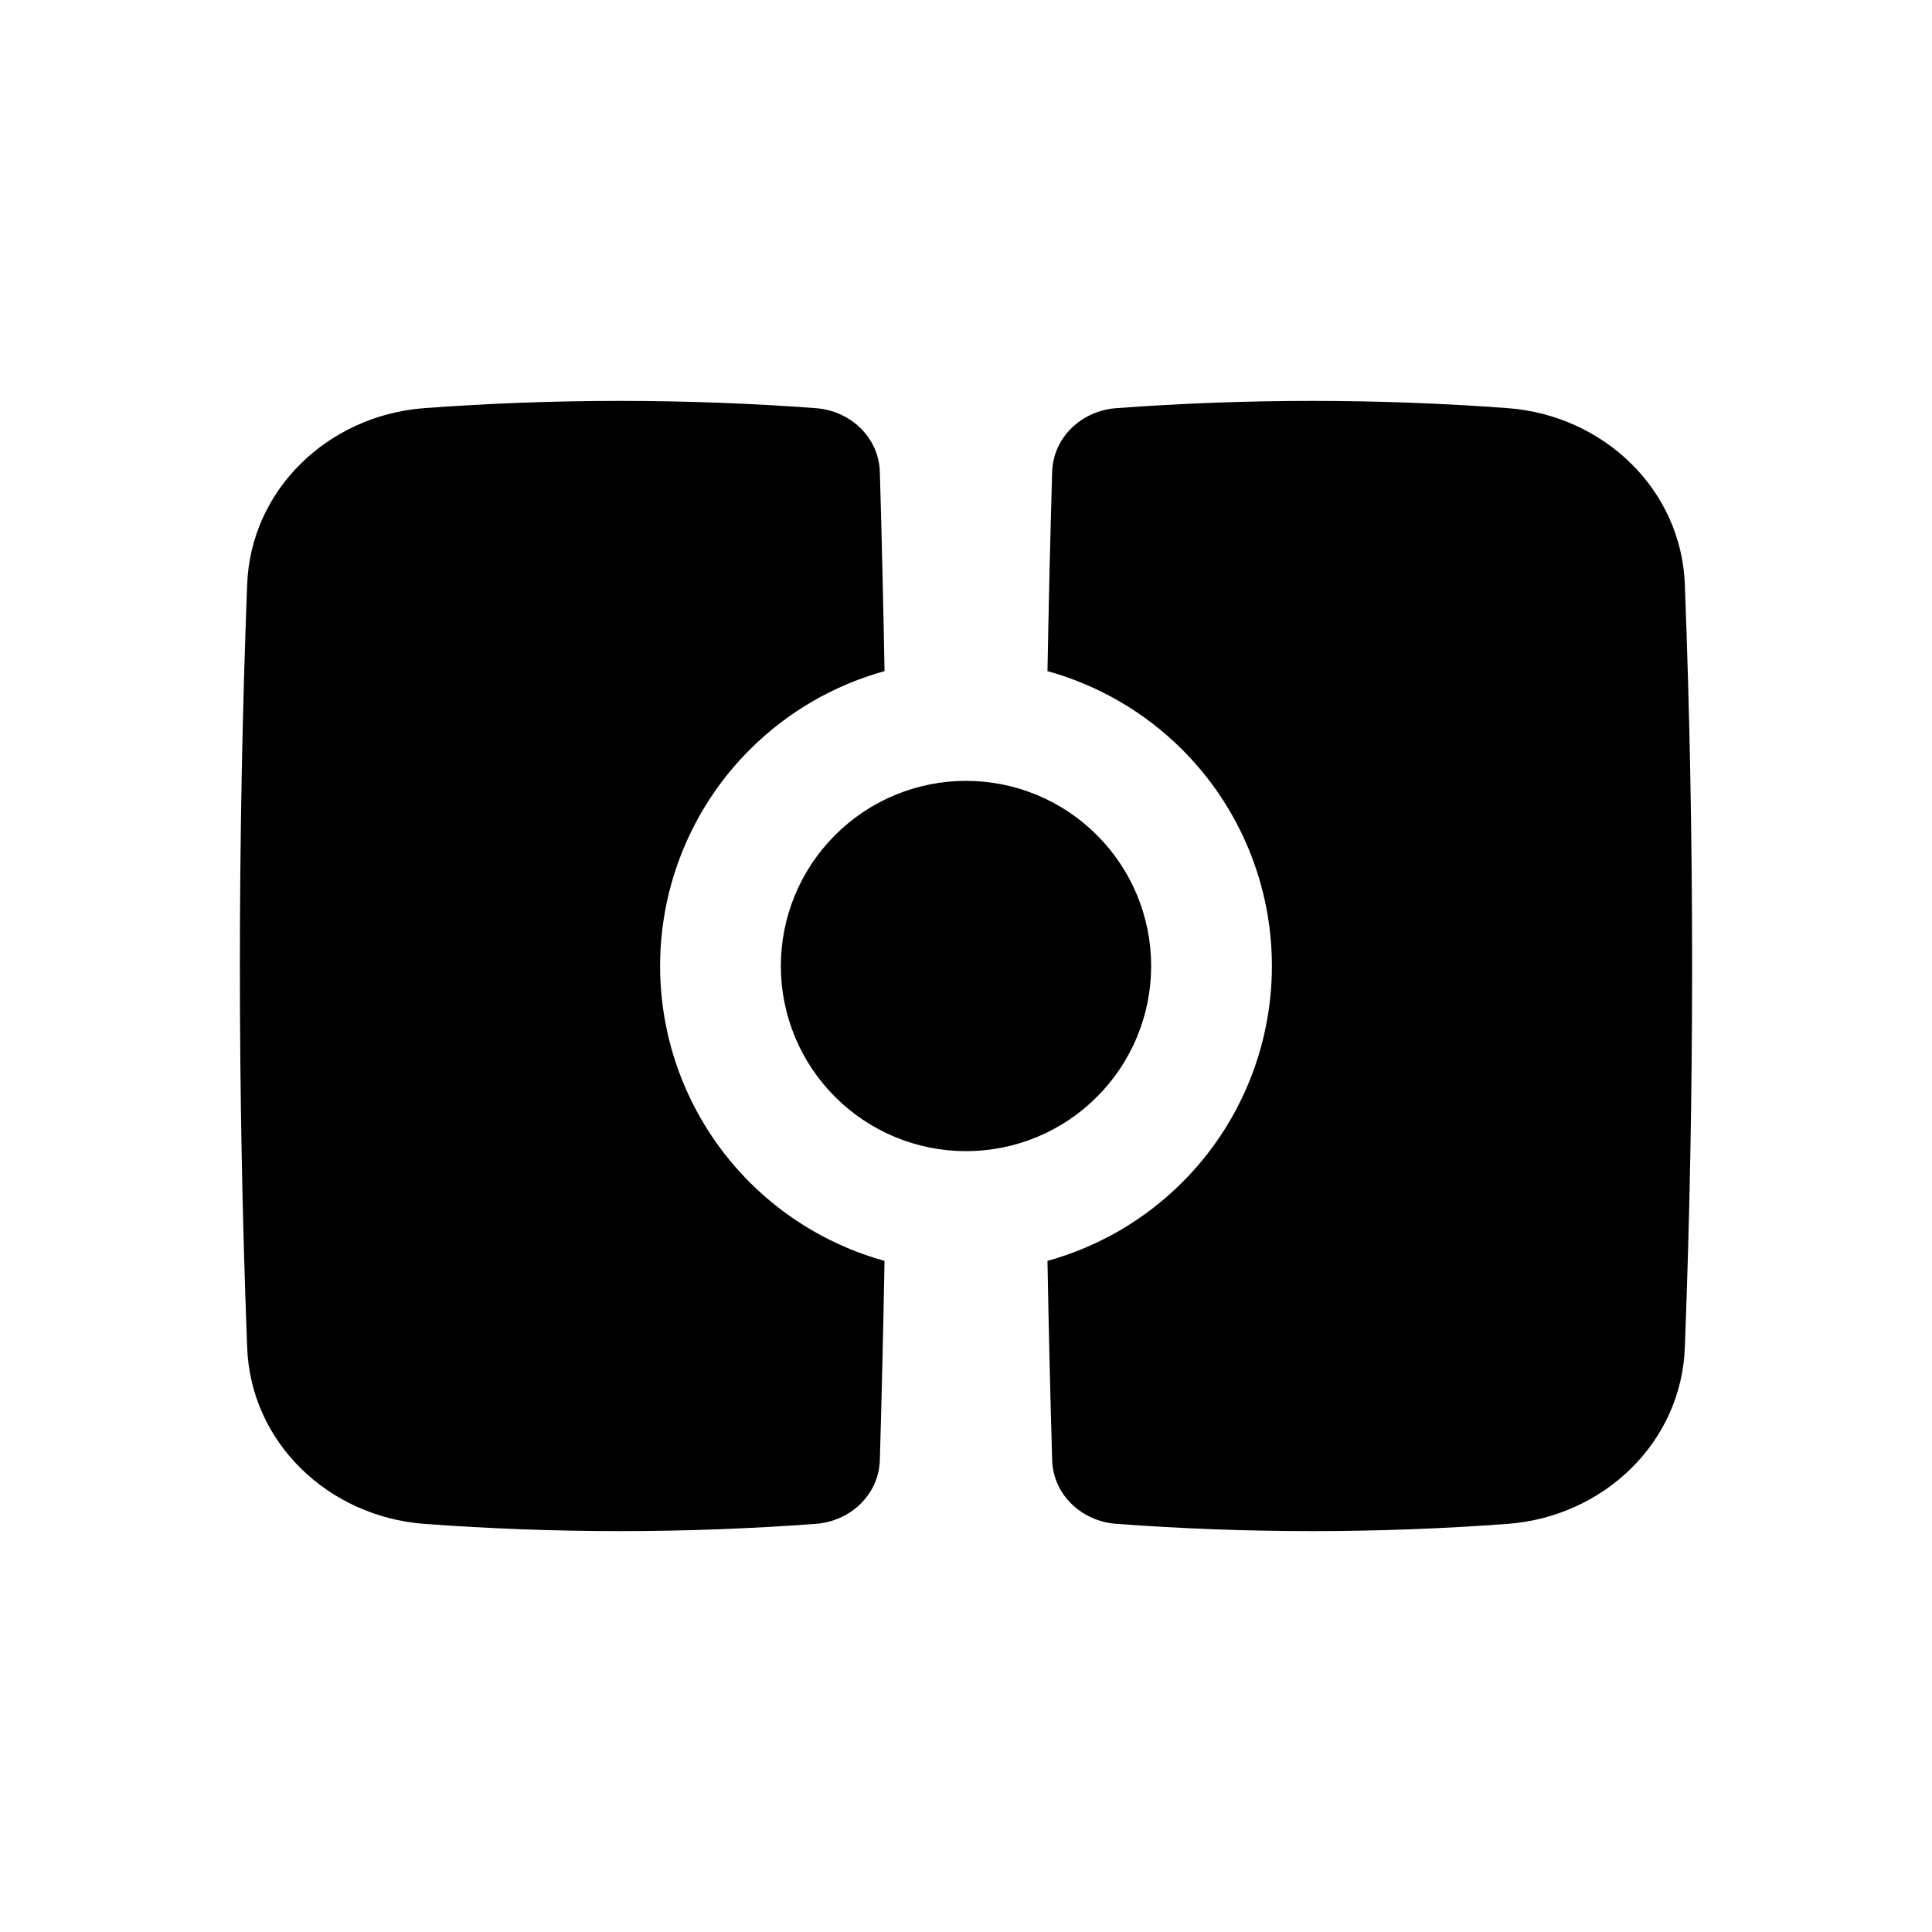
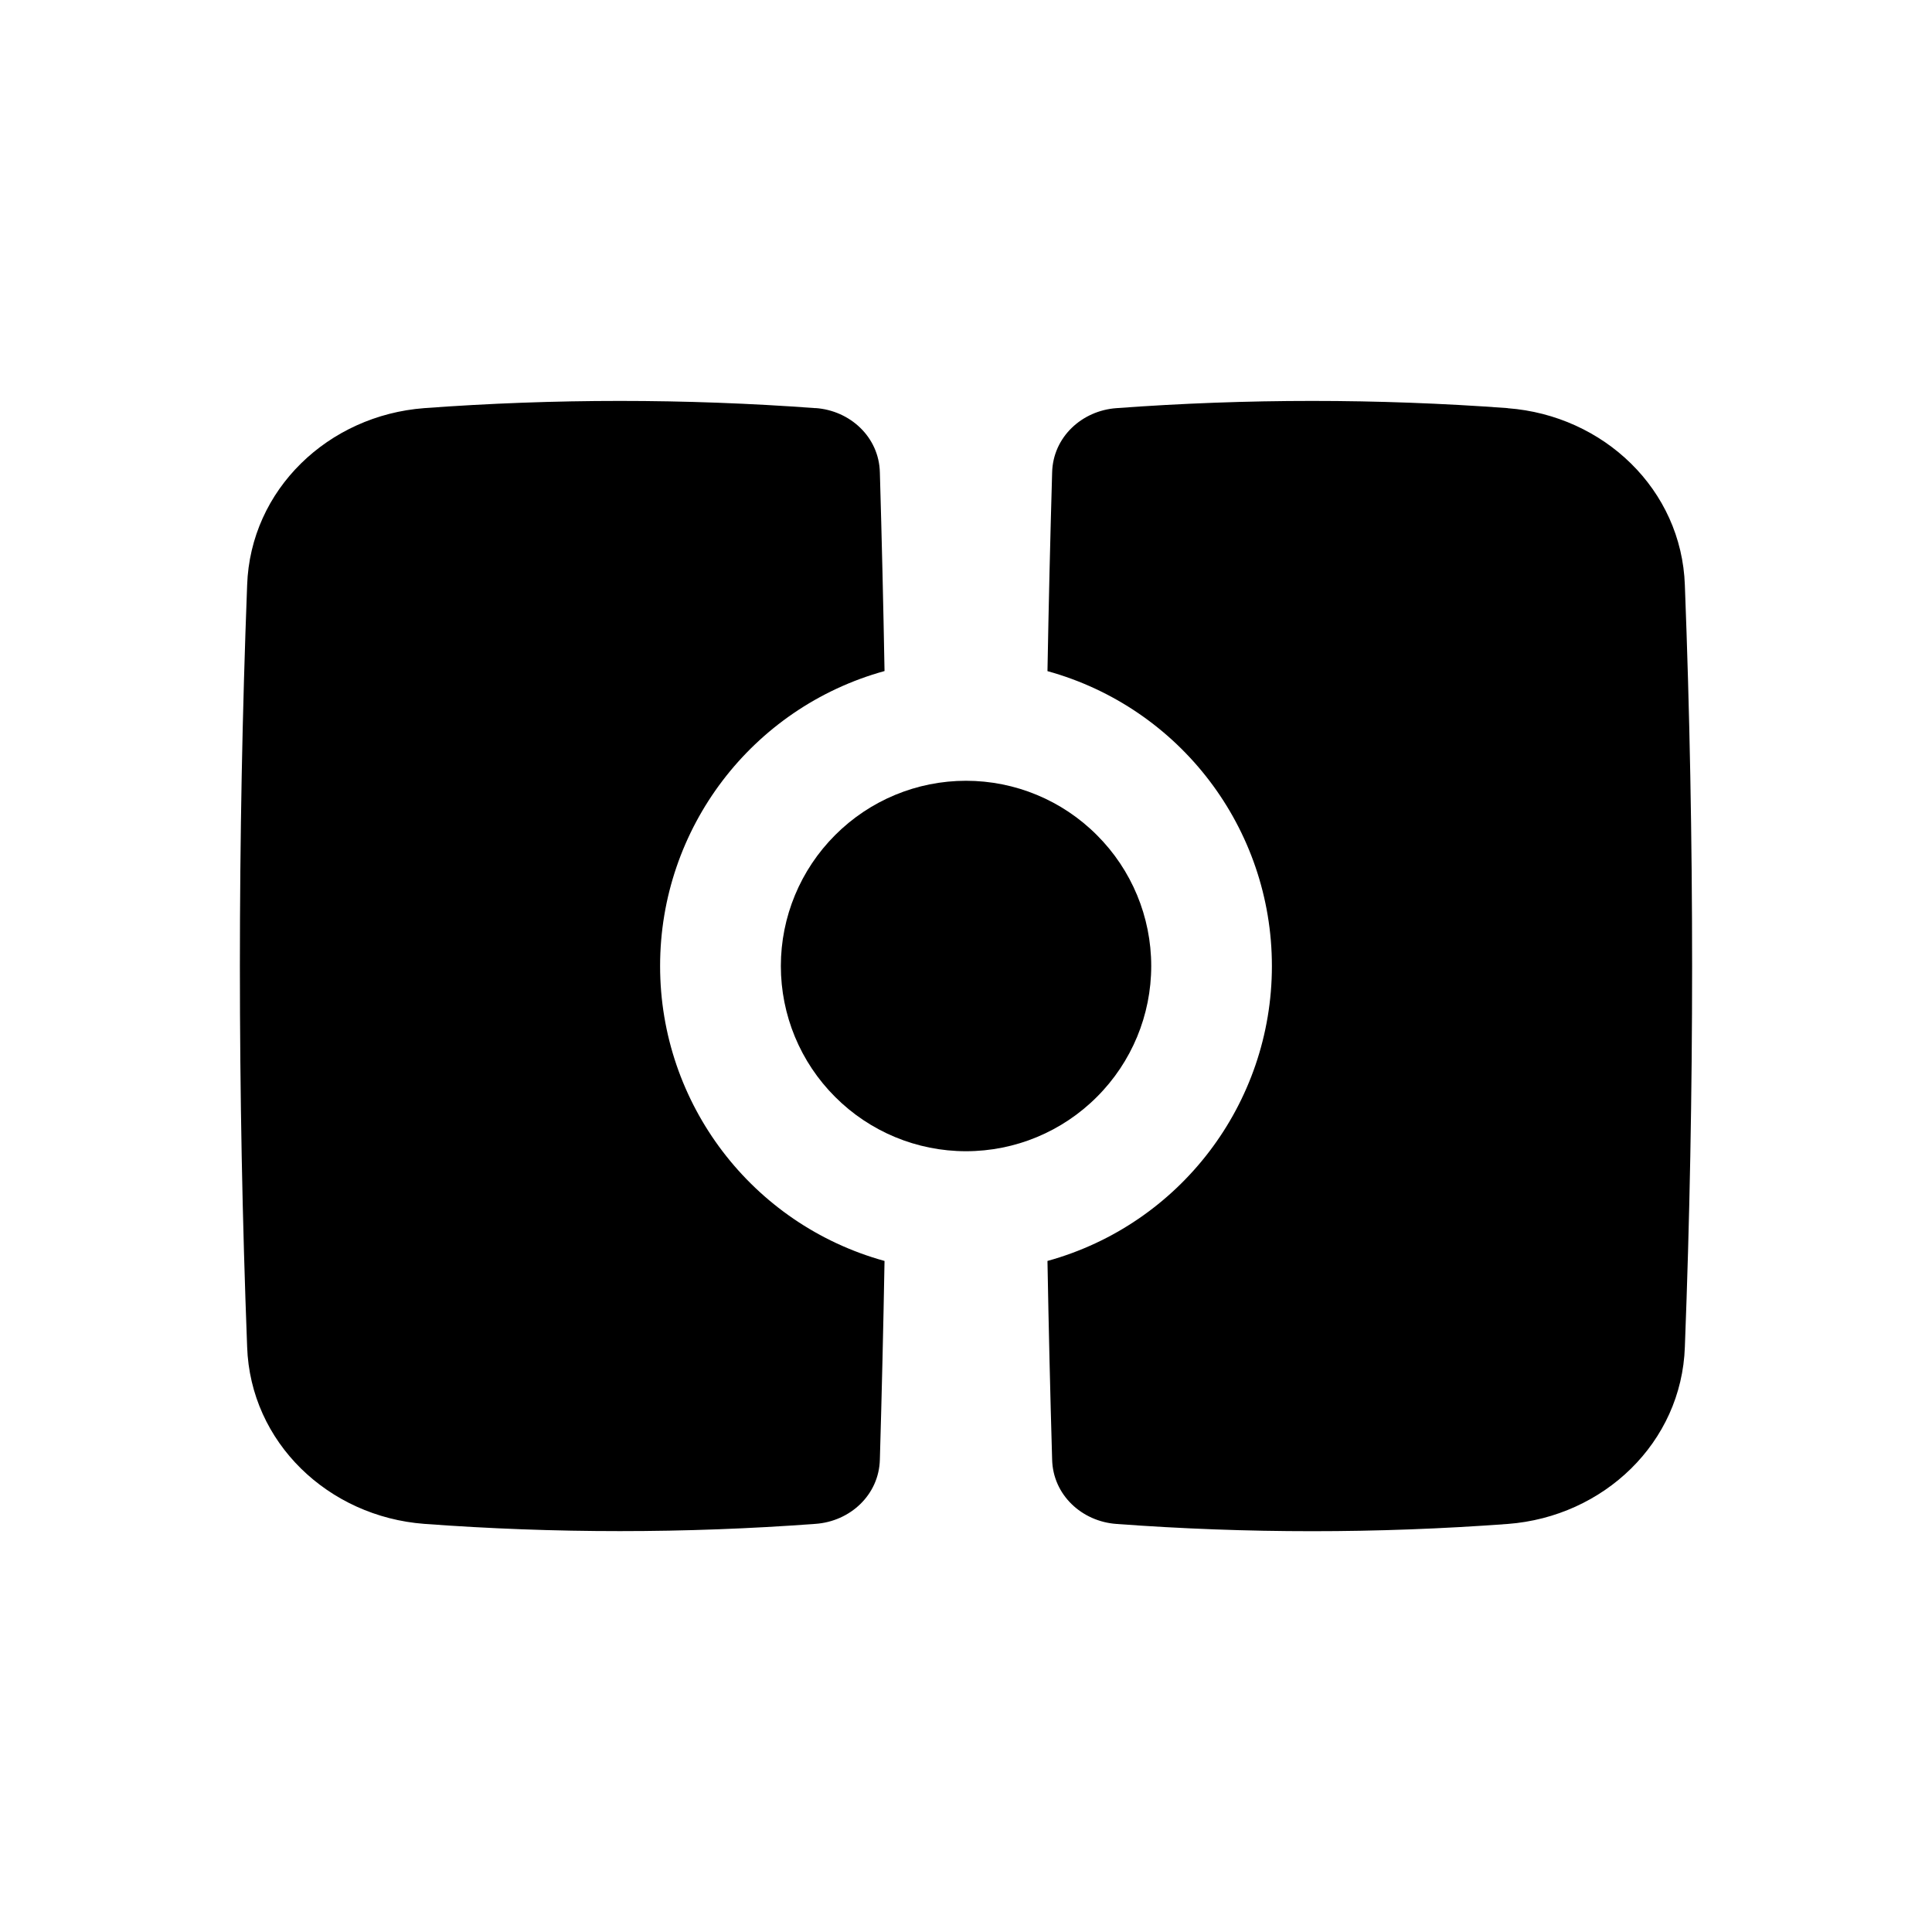
<svg xmlns="http://www.w3.org/2000/svg" width="24" height="24" fill="none" viewBox="0 0 24 24">
-   <path fill="currentColor" fill-rule="evenodd" d="M10.13 5.07Q7.7 4.89 5.27 5.07C4.08 5.16 3.11 6.08 3.07 7.27C2.95 10.42 2.95 13.58 3.07 16.73C3.11 17.92 4.08 18.84 5.27 18.93Q7.7 19.11 10.13 18.93C10.56 18.9 10.92 18.57 10.93 18.13C10.954 17.307 10.973 16.485 10.988 15.663C10.36 15.489 9.782 15.156 9.313 14.687C8.6 13.974 8.2 13.008 8.2 12C8.2 10.992 8.6 10.026 9.313 9.313C9.782 8.844 10.36 8.511 10.988 8.337C10.973 7.515 10.954 6.693 10.93 5.87C10.92 5.43 10.56 5.1 10.13 5.07Z" clip-rule="evenodd" />
-   <path fill="currentColor" fill-rule="evenodd" d="M18.73 5.07Q16.3 4.89 13.87 5.07C13.44 5.1 13.08 5.43 13.07 5.87C13.046 6.693 13.027 7.515 13.012 8.337C13.64 8.511 14.218 8.844 14.687 9.313C15.4 10.026 15.8 10.992 15.8 12C15.8 13.008 15.4 13.974 14.687 14.687C14.218 15.156 13.64 15.489 13.012 15.663C13.027 16.485 13.046 17.307 13.07 18.13C13.08 18.57 13.44 18.9 13.87 18.93Q16.3 19.11 18.73 18.93C19.92 18.84 20.89 17.92 20.93 16.73C21.05 13.58 21.05 10.42 20.93 7.27C20.89 6.08 19.92 5.16 18.73 5.07Z" clip-rule="evenodd" />
-   <path fill="currentColor" fill-rule="evenodd" d="M9.7 12C9.7 12.61 9.942 13.195 10.374 13.626C10.805 14.058 11.39 14.3 12 14.3C12.61 14.3 13.195 14.058 13.626 13.626C14.058 13.195 14.3 12.61 14.3 12C14.3 11.39 14.058 10.805 13.626 10.374C13.195 9.942 12.61 9.7 12 9.7C11.39 9.7 10.805 9.942 10.374 10.374C9.942 10.805 9.7 11.39 9.7 12Z" clip-rule="evenodd" />
+   <path fill="currentColor" fill-rule="evenodd" d="M10.13 5.07a33 33 0 0 0-4.86 0c-1.19.09-2.16 1.01-2.2 2.2-.12 3.15-.12 6.31 0 9.46.04 1.19 1.01 2.11 2.2 2.2q2.43.18 4.86 0c.43-.03.79-.36.8-.8q.036-1.234.058-2.466A3.8 3.8 0 0 1 8.2 12a3.8 3.8 0 0 1 2.788-3.664 226 226 0 0 0-.058-2.467c-.01-.44-.37-.77-.8-.8m8.6.001a33 33 0 0 0-4.86 0c-.43.03-.79.36-.8.8a226 226 0 0 0-.058 2.467 3.8 3.8 0 0 1 2.788 3.664 3.8 3.8 0 0 1-2.788 3.663q.022 1.232.058 2.467c.01.44.37.77.8.8q2.43.18 4.86 0c1.19-.09 2.16-1.01 2.2-2.2.12-3.15.12-6.31 0-9.46-.04-1.19-1.01-2.11-2.2-2.2" clip-rule="evenodd" />
+   <path fill="currentColor" fill-rule="evenodd" d="M9.7 12c0 .61.242 1.195.674 1.626a2.296 2.296 0 0 0 3.252 0 2.296 2.296 0 0 0 0-3.252 2.296 2.296 0 0 0-3.252 0A2.3 2.3 0 0 0 9.7 12" clip-rule="evenodd" />
</svg>
